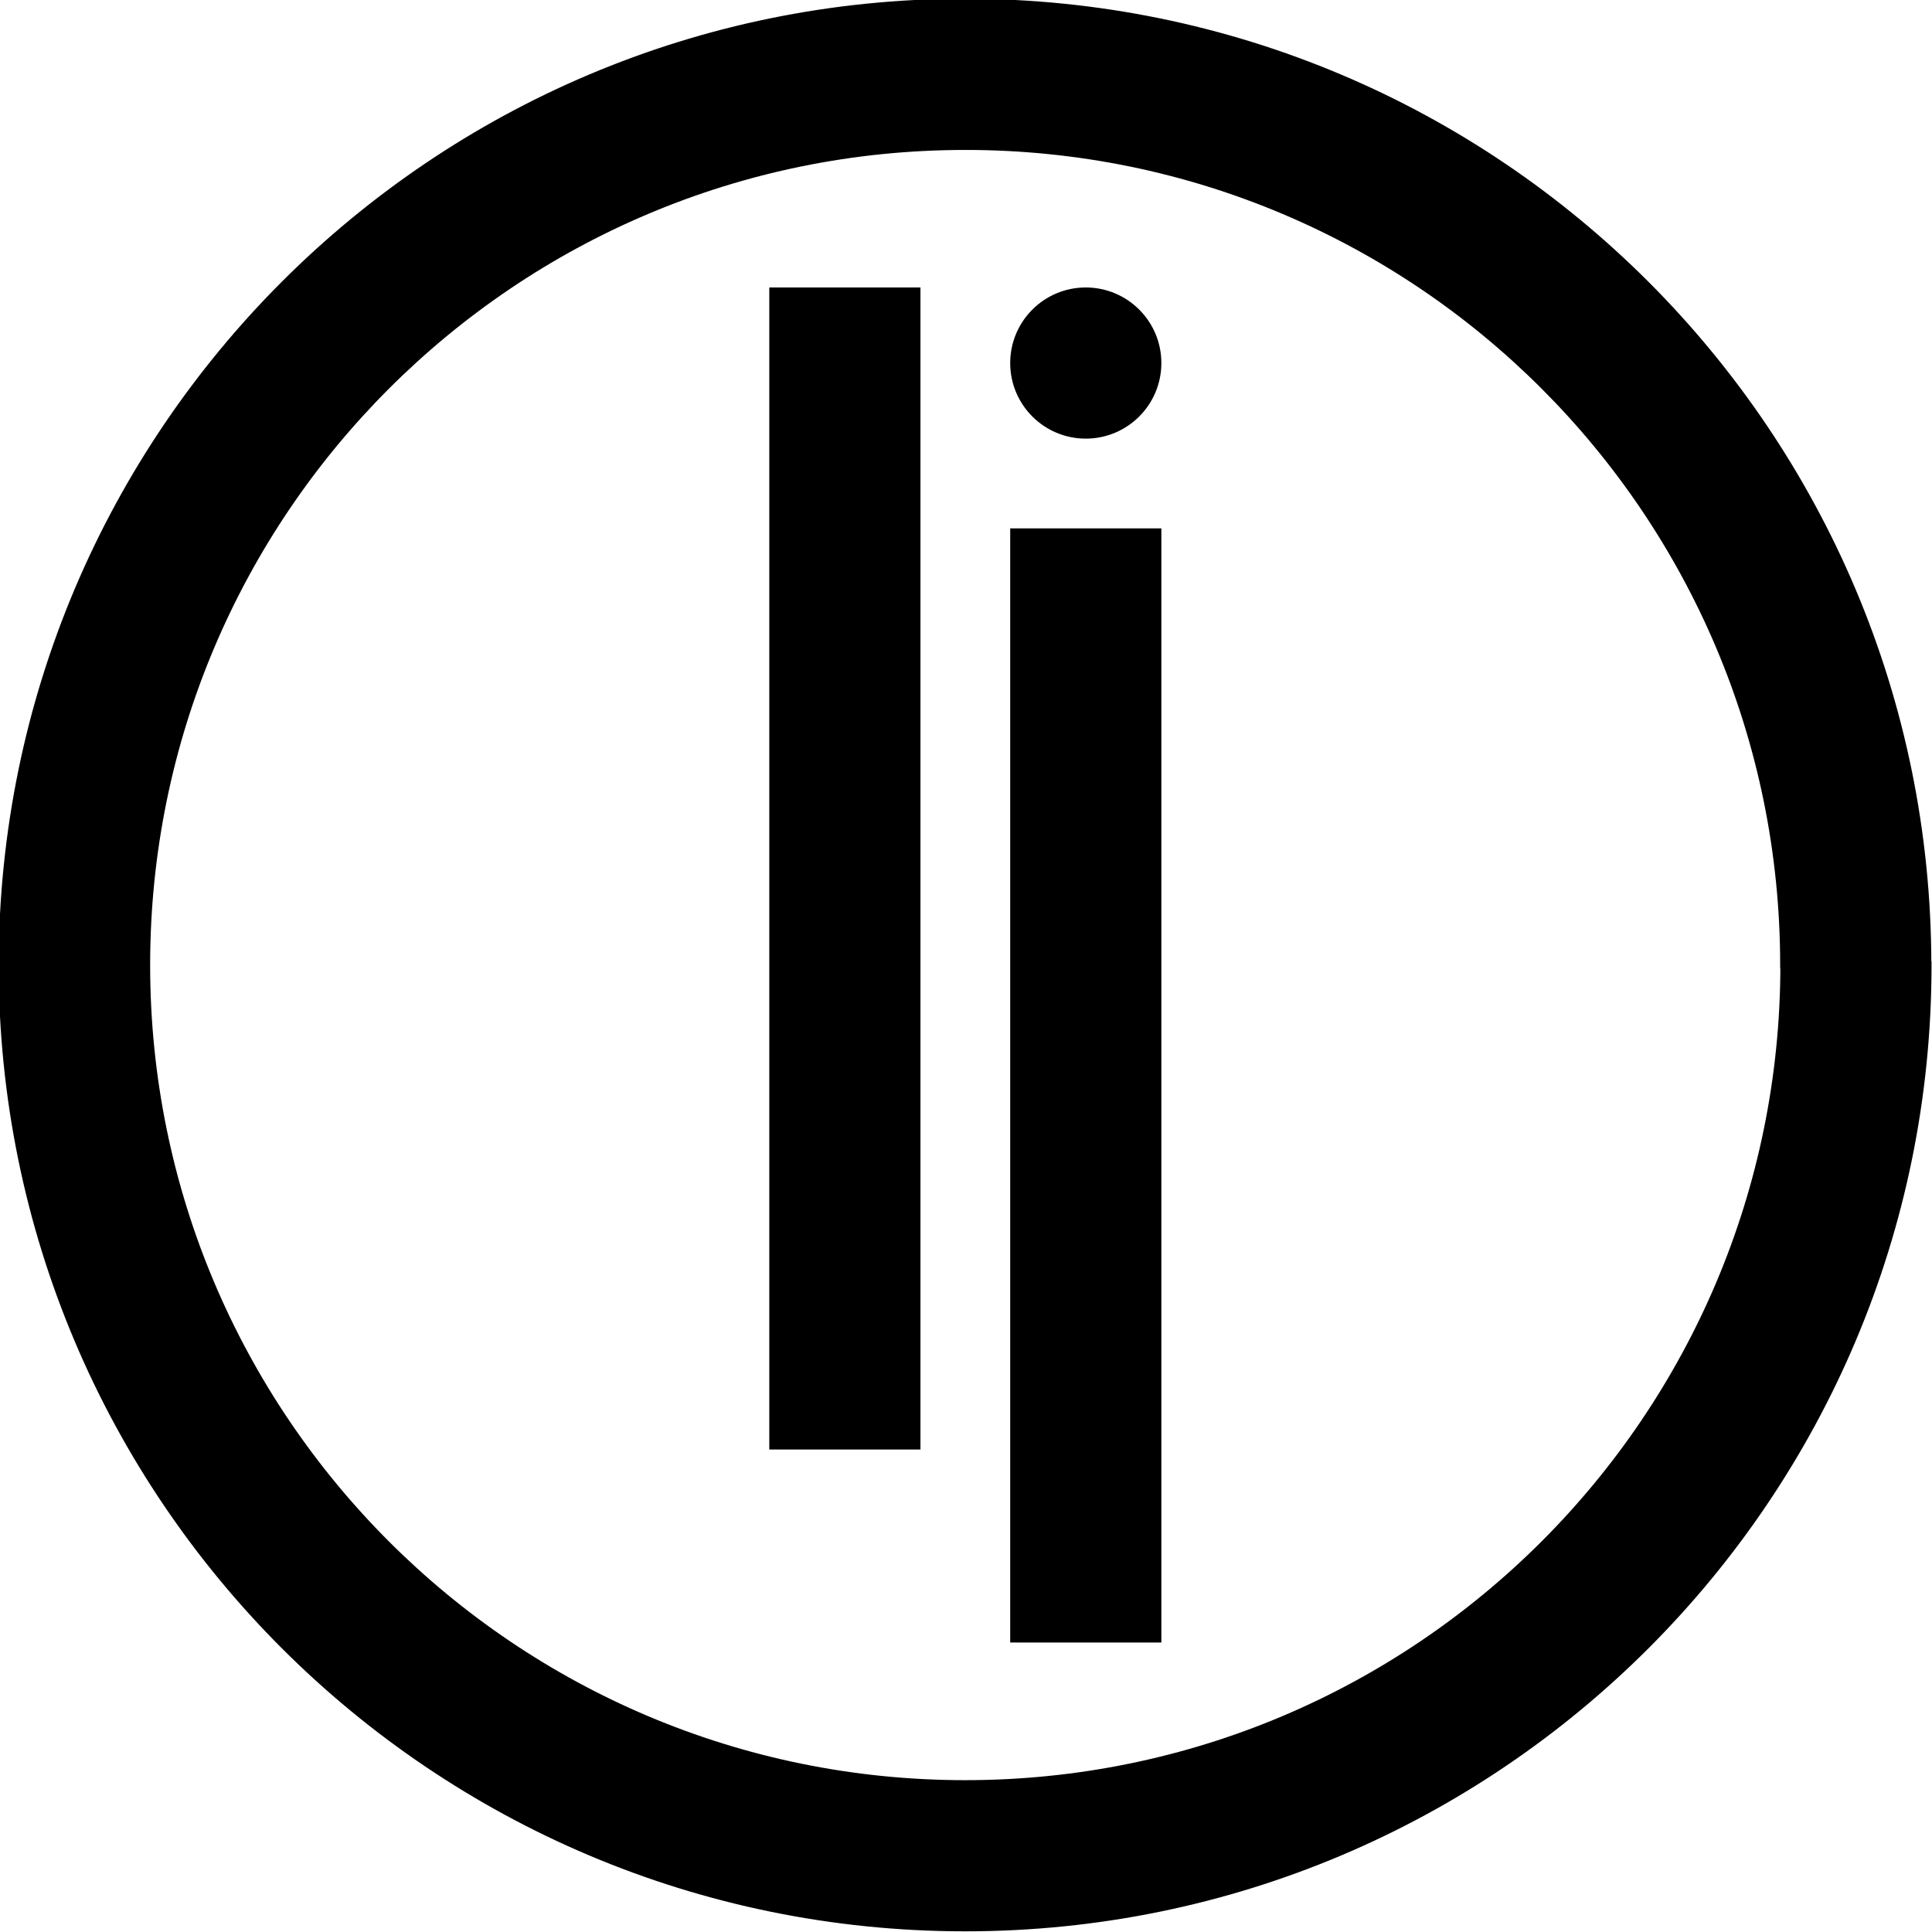
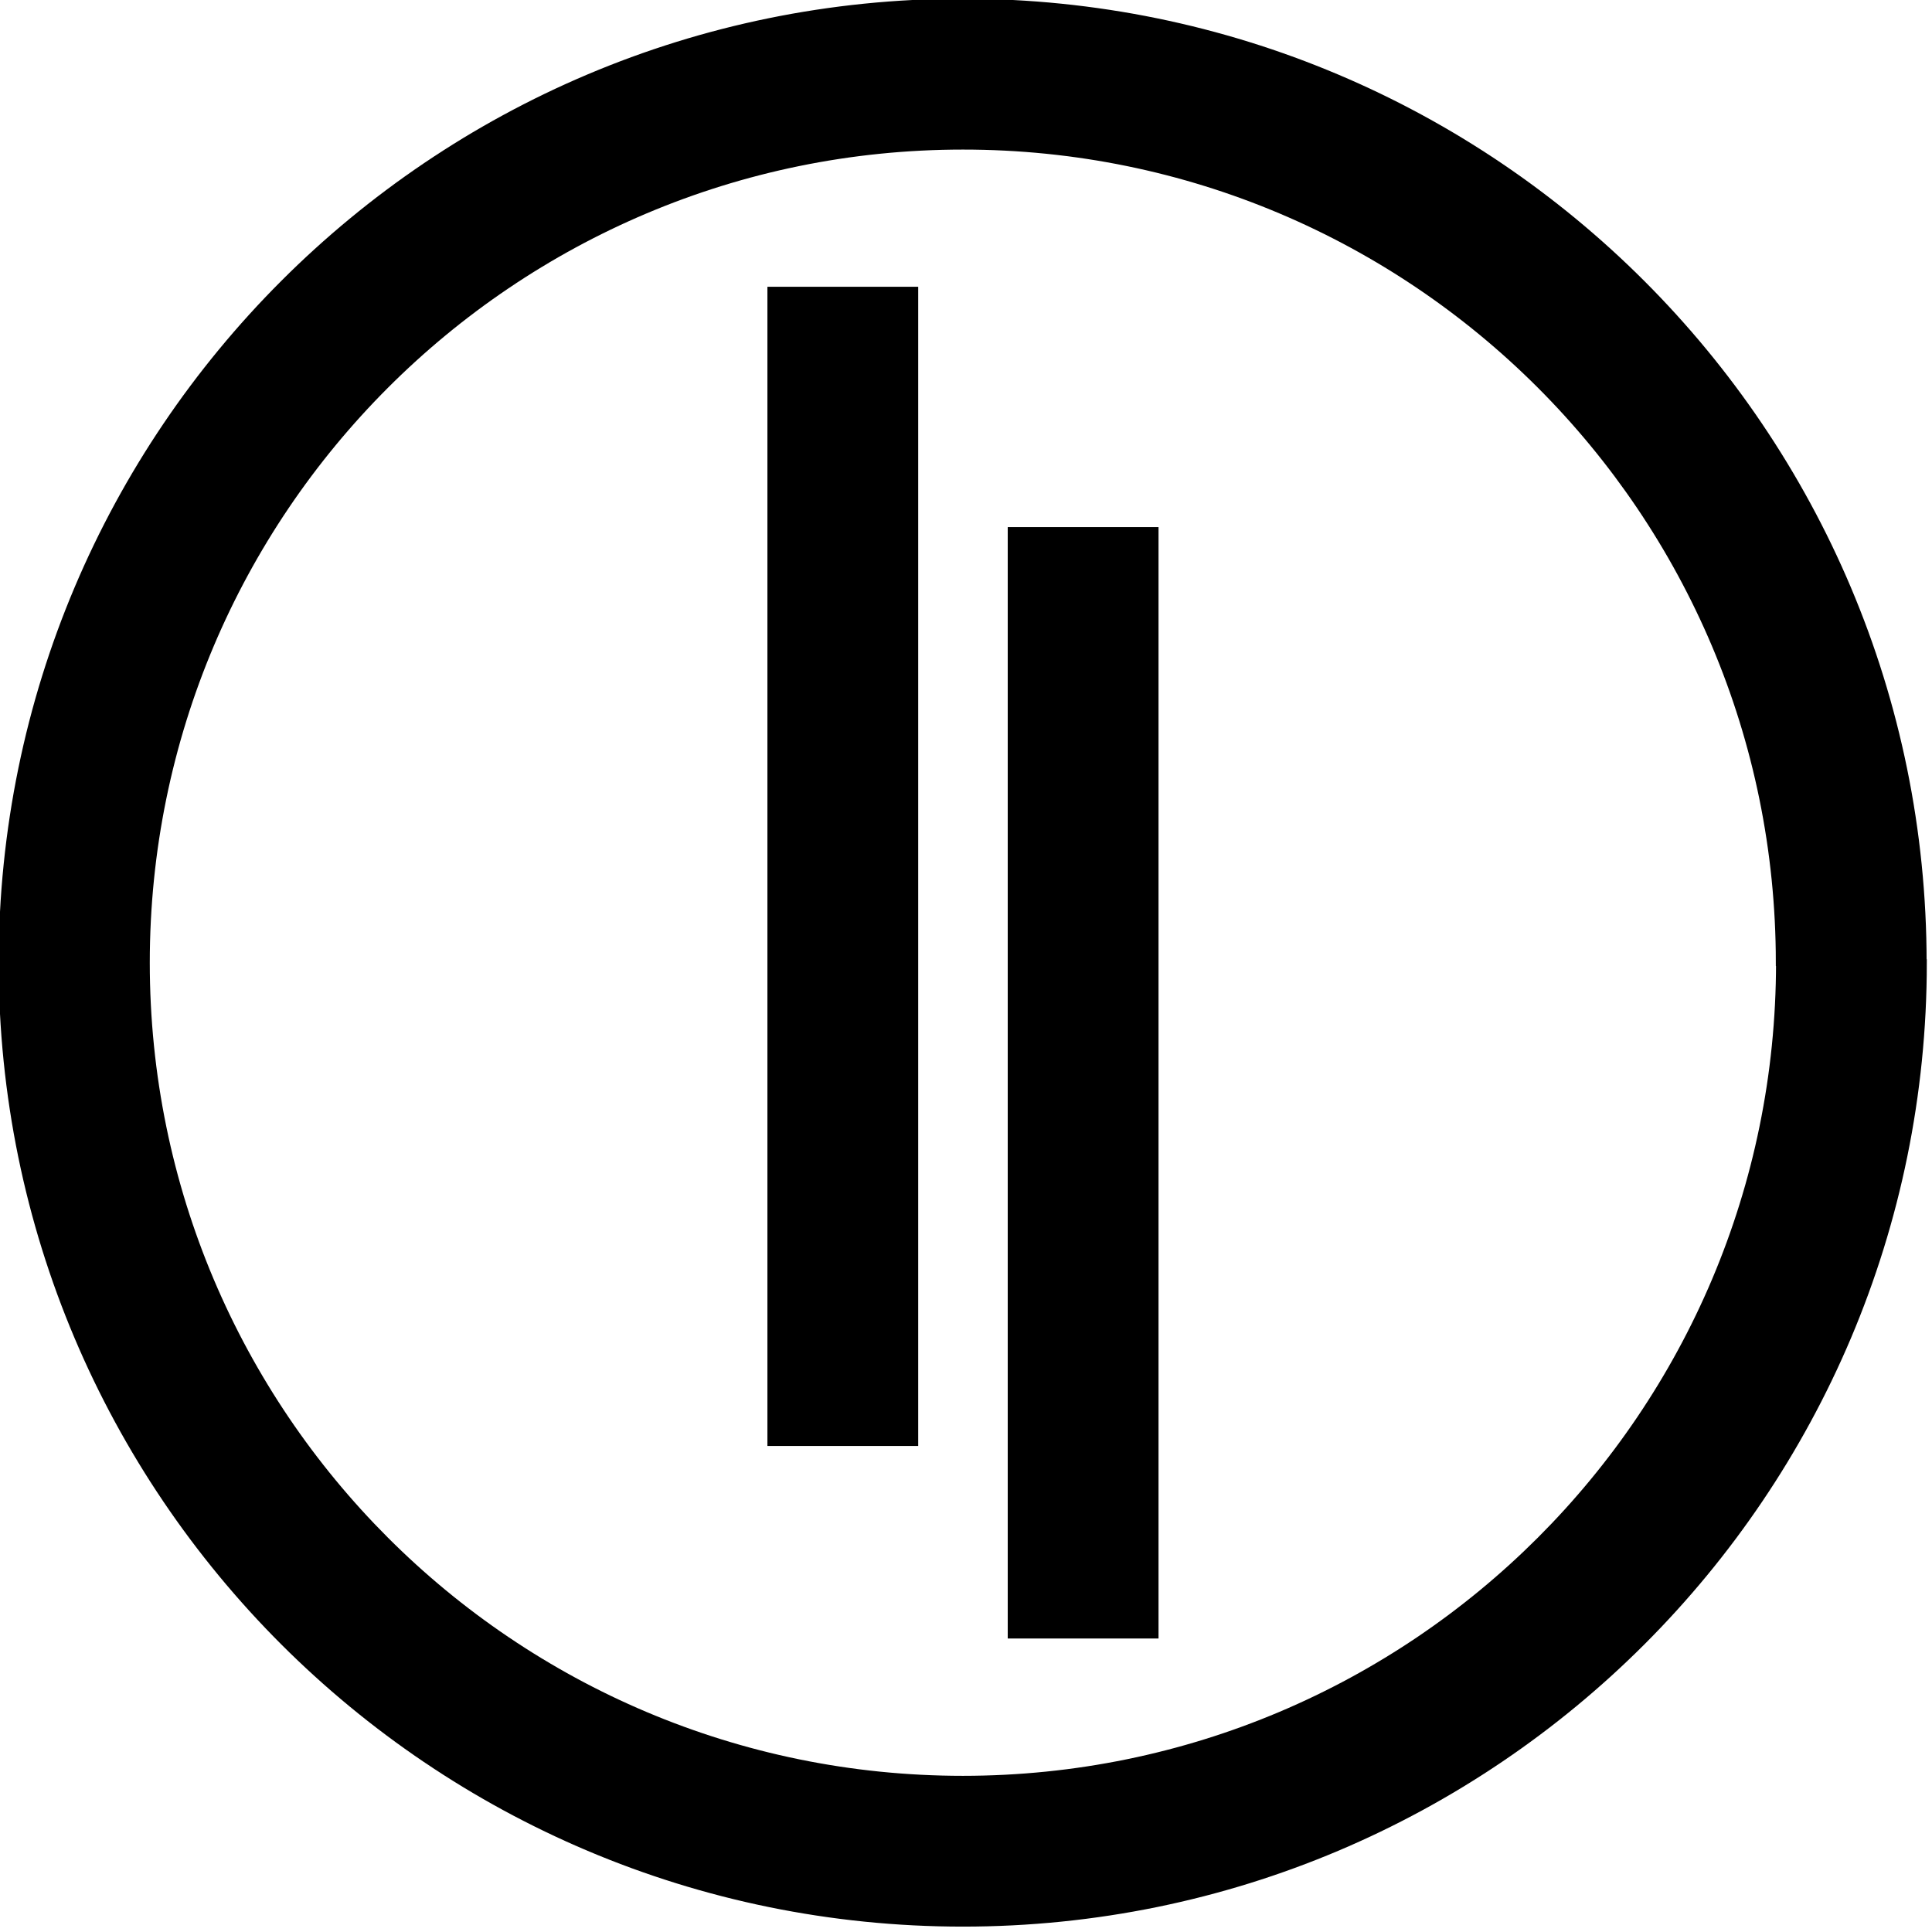
- <svg xmlns="http://www.w3.org/2000/svg" version="1.1" x="0px" y="0px" width="286.3px" height="286.3px" viewBox="0 0 286.3 286.3" enable-background="new 0 0 286.3 286.3" xml:space="preserve">
-   <style>.style0{stroke:	#000000;stroke-miterlimit:	10;fill:	none;}.style1{stroke:	#000000;stroke-miterlimit:	10;}</style>
+ <svg xmlns="http://www.w3.org/2000/svg" width="100%" height="100%" viewBox="0 0 287 287" version="1.1" xml:space="preserve" style="fill-rule:evenodd;clip-rule:evenodd;stroke-miterlimit:10;">
  <g>
    <g>
+       <path d="M264.33,143C264.33,76.02 210.03,21.71 143.04,21.71C76.06,21.7 21.8,76 21.8,143C21.8,210 76.1,264.3 143.1,264.3C210.03,264.3 264.3,210 264.3,143L264.33,143ZM143.04,0.31C221.85,0.31 285.74,64.21 285.74,143C285.74,221.81 221.859,285.7 143.05,285.7C64.23,285.7 0.3,221.8 0.3,143C0.35,64.2 64.2,0.3 143,0.31L143.04,0.31Z" style="fill-rule:nonzero;" />
      <g>
-         <g>
-           <path d="M264.33 143c0-66.98-54.3-121.29-121.29-121.29C76.06 21.7 21.8 76 21.8 143c0 67 54.3 121.3 121.3 121.3 C210.03 264.3 264.3 210 264.3 143z M143.04 0.31c78.81 0 142.7 63.9 142.7 142.69c0 78.81-63.881 142.7-142.69 142.7 C64.23 285.7 0.3 221.8 0.3 143C0.35 64.2 64.2 0.3 143 0.31z" />
-         </g>
-         <g>
-           <path d="M285.73 143c0 78.81-63.881 142.7-142.69 142.7 C64.23 285.7 0.3 221.8 0.3 143C0.35 64.2 64.2 0.3 143 0.31C221.85 0.3 285.7 64.2 285.7 143z" class="style0" />
-           <path d="M264.33 143c0 66.99-54.3 121.29-121.29 121.3 c-66.98 0-121.29-54.3-121.29-121.29c0-66.98 54.31-121.29 121.29-121.29C210.03 21.7 264.3 76 264.3 143z" class="style0" />
-         </g>
+         <path d="M285.73,143C285.73,221.81 221.849,285.7 143.04,285.7C64.23,285.7 0.3,221.8 0.3,143C0.35,64.2 64.2,0.3 143,0.31C221.85,0.3 285.7,64.2 285.7,143L285.73,143Z" style="fill:none;stroke:black;stroke-width:1px;" />
+         <path d="M264.33,143C264.33,209.99 210.03,264.29 143.04,264.3C76.06,264.3 21.75,210 21.75,143.01C21.75,76.03 76.06,21.72 143.04,21.72C210.03,21.7 264.3,76 264.3,143L264.33,143Z" style="fill:none;stroke:black;stroke-width:1px;" />
      </g>
    </g>
-     <rect x="114.5" y="43.1" width="21.4" height="171.2" class="style1" />
-     <rect x="150.2" y="78.8" width="21.4" height="164.1" class="style1" />
-     <circle cx="160.9" cy="53.8" r="10.7" class="style1" />
+     <rect x="114.5" y="43.1" width="21.4" height="171.2" style="stroke:black;stroke-width:1px;" />
+     <rect x="150.2" y="78.8" width="21.4" height="164.1" style="stroke:black;stroke-width:1px;" />
  </g>
</svg>
